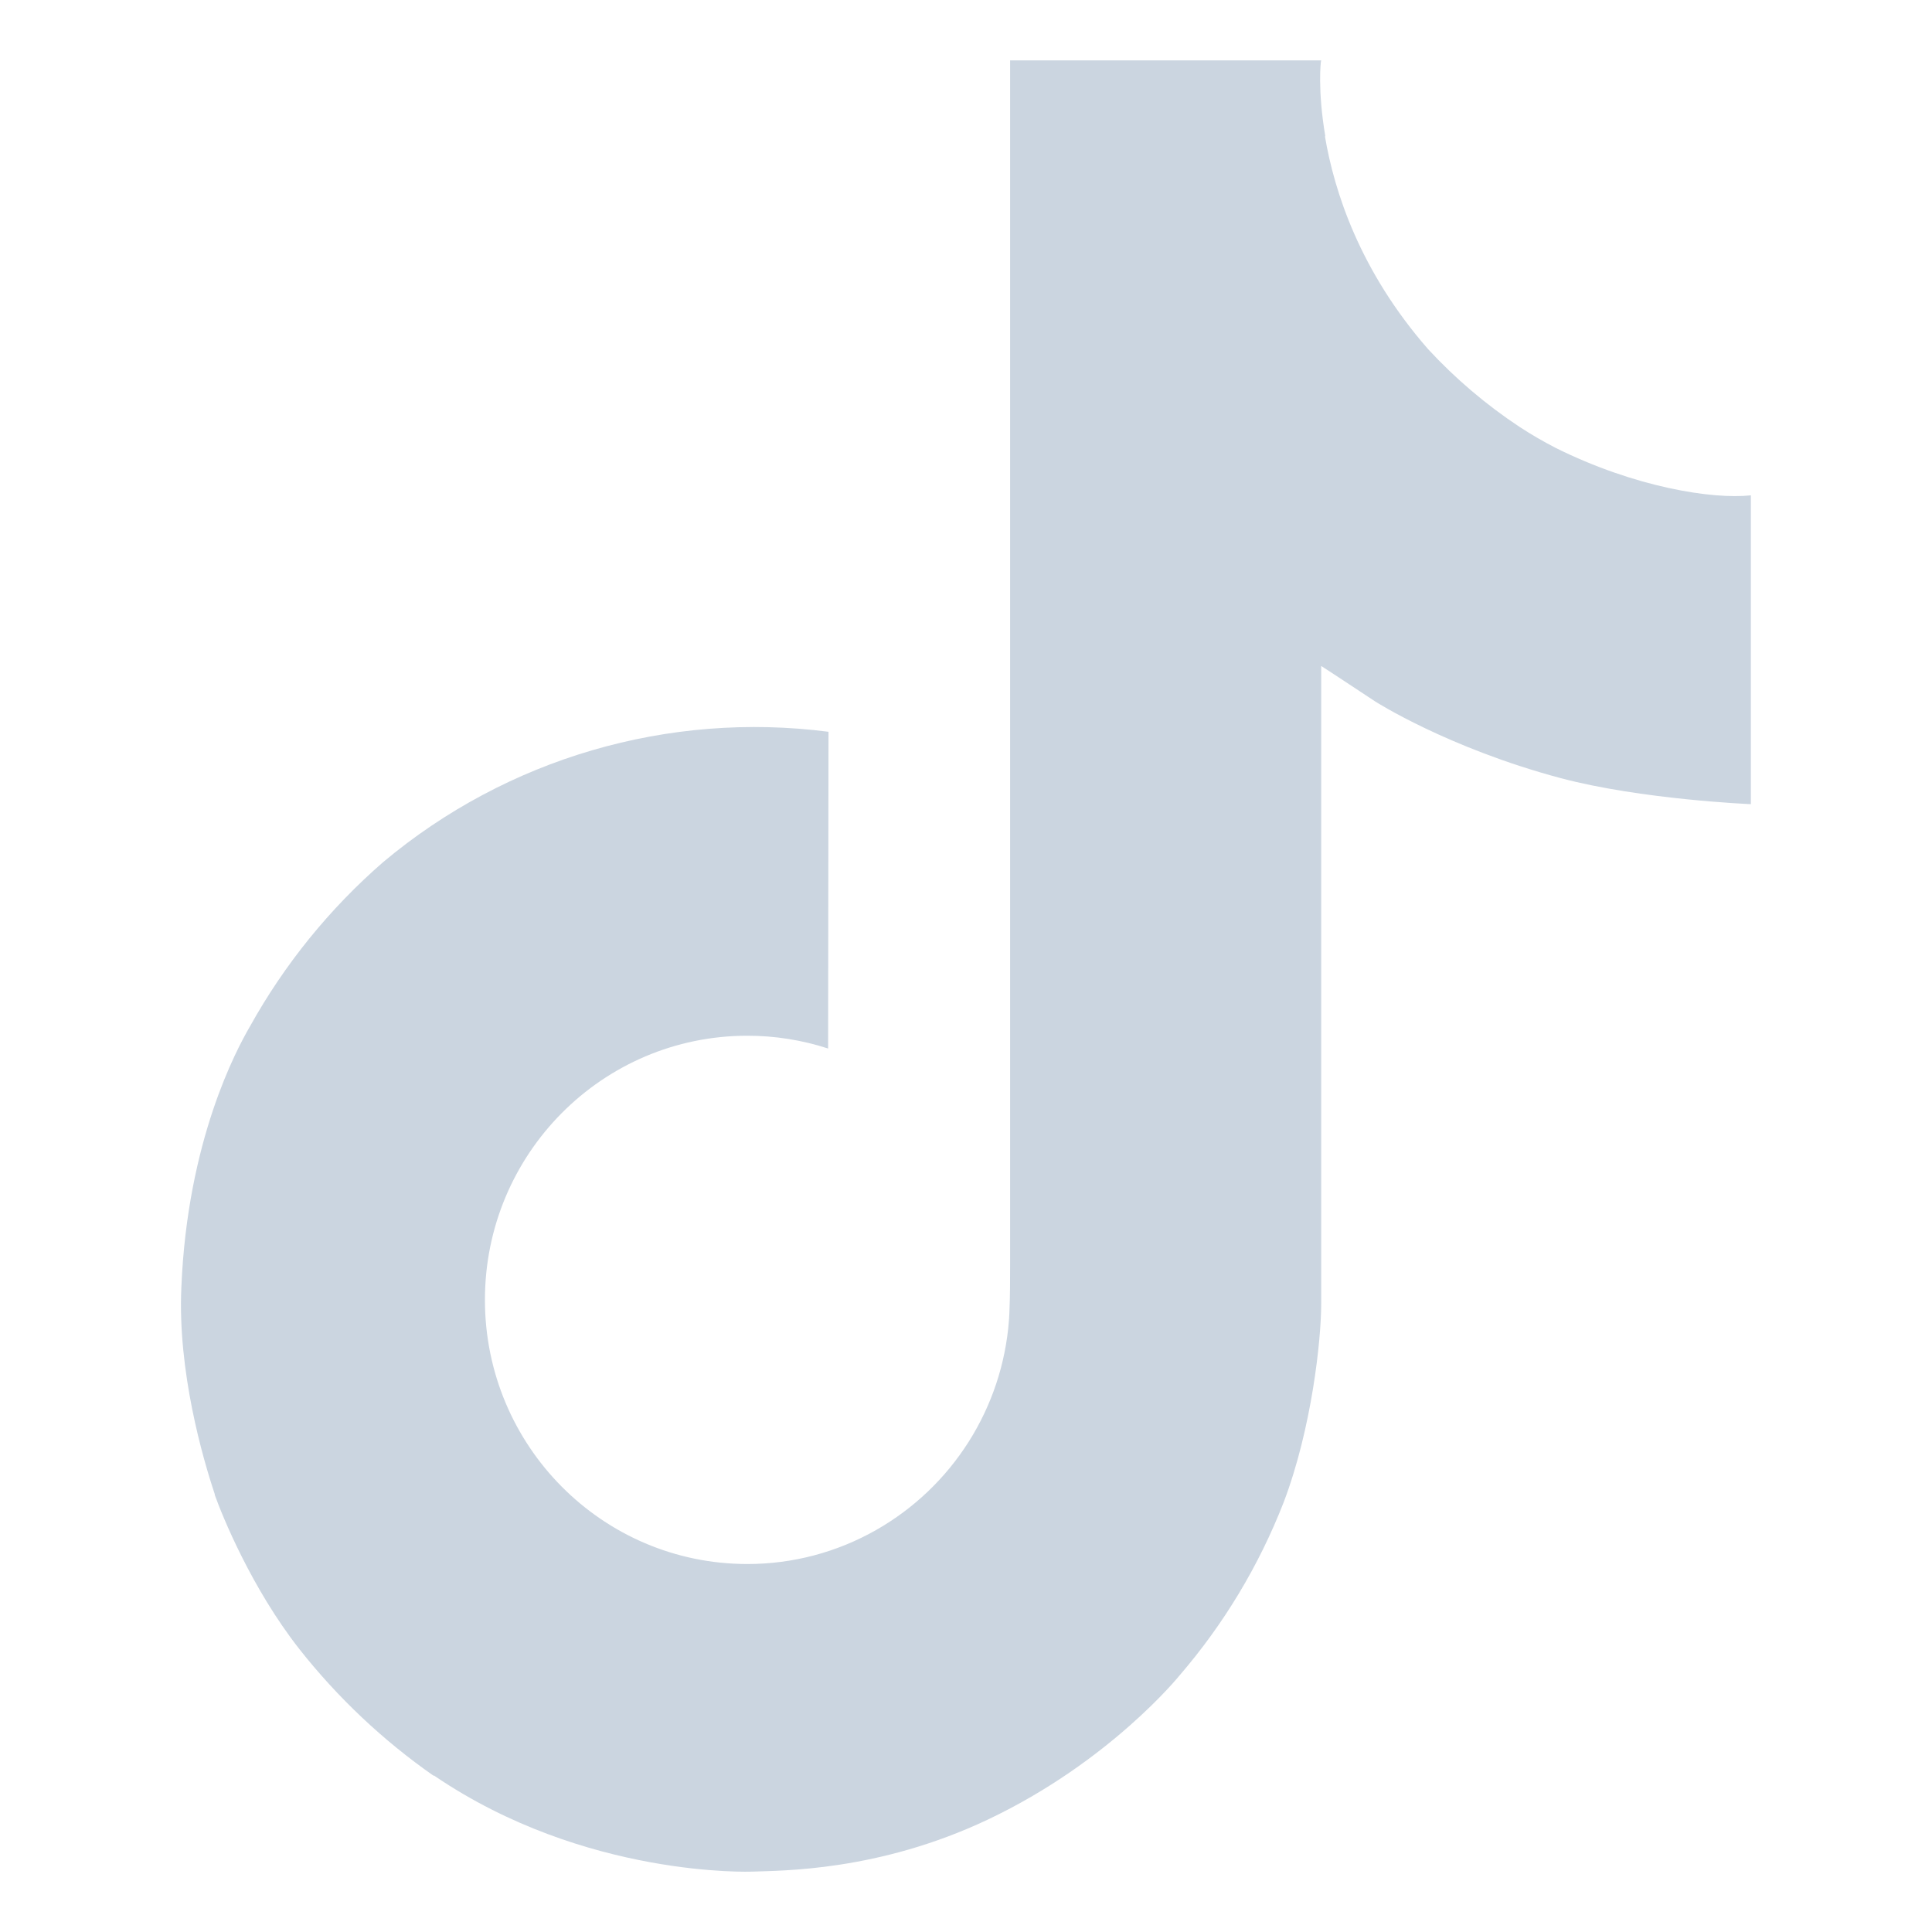
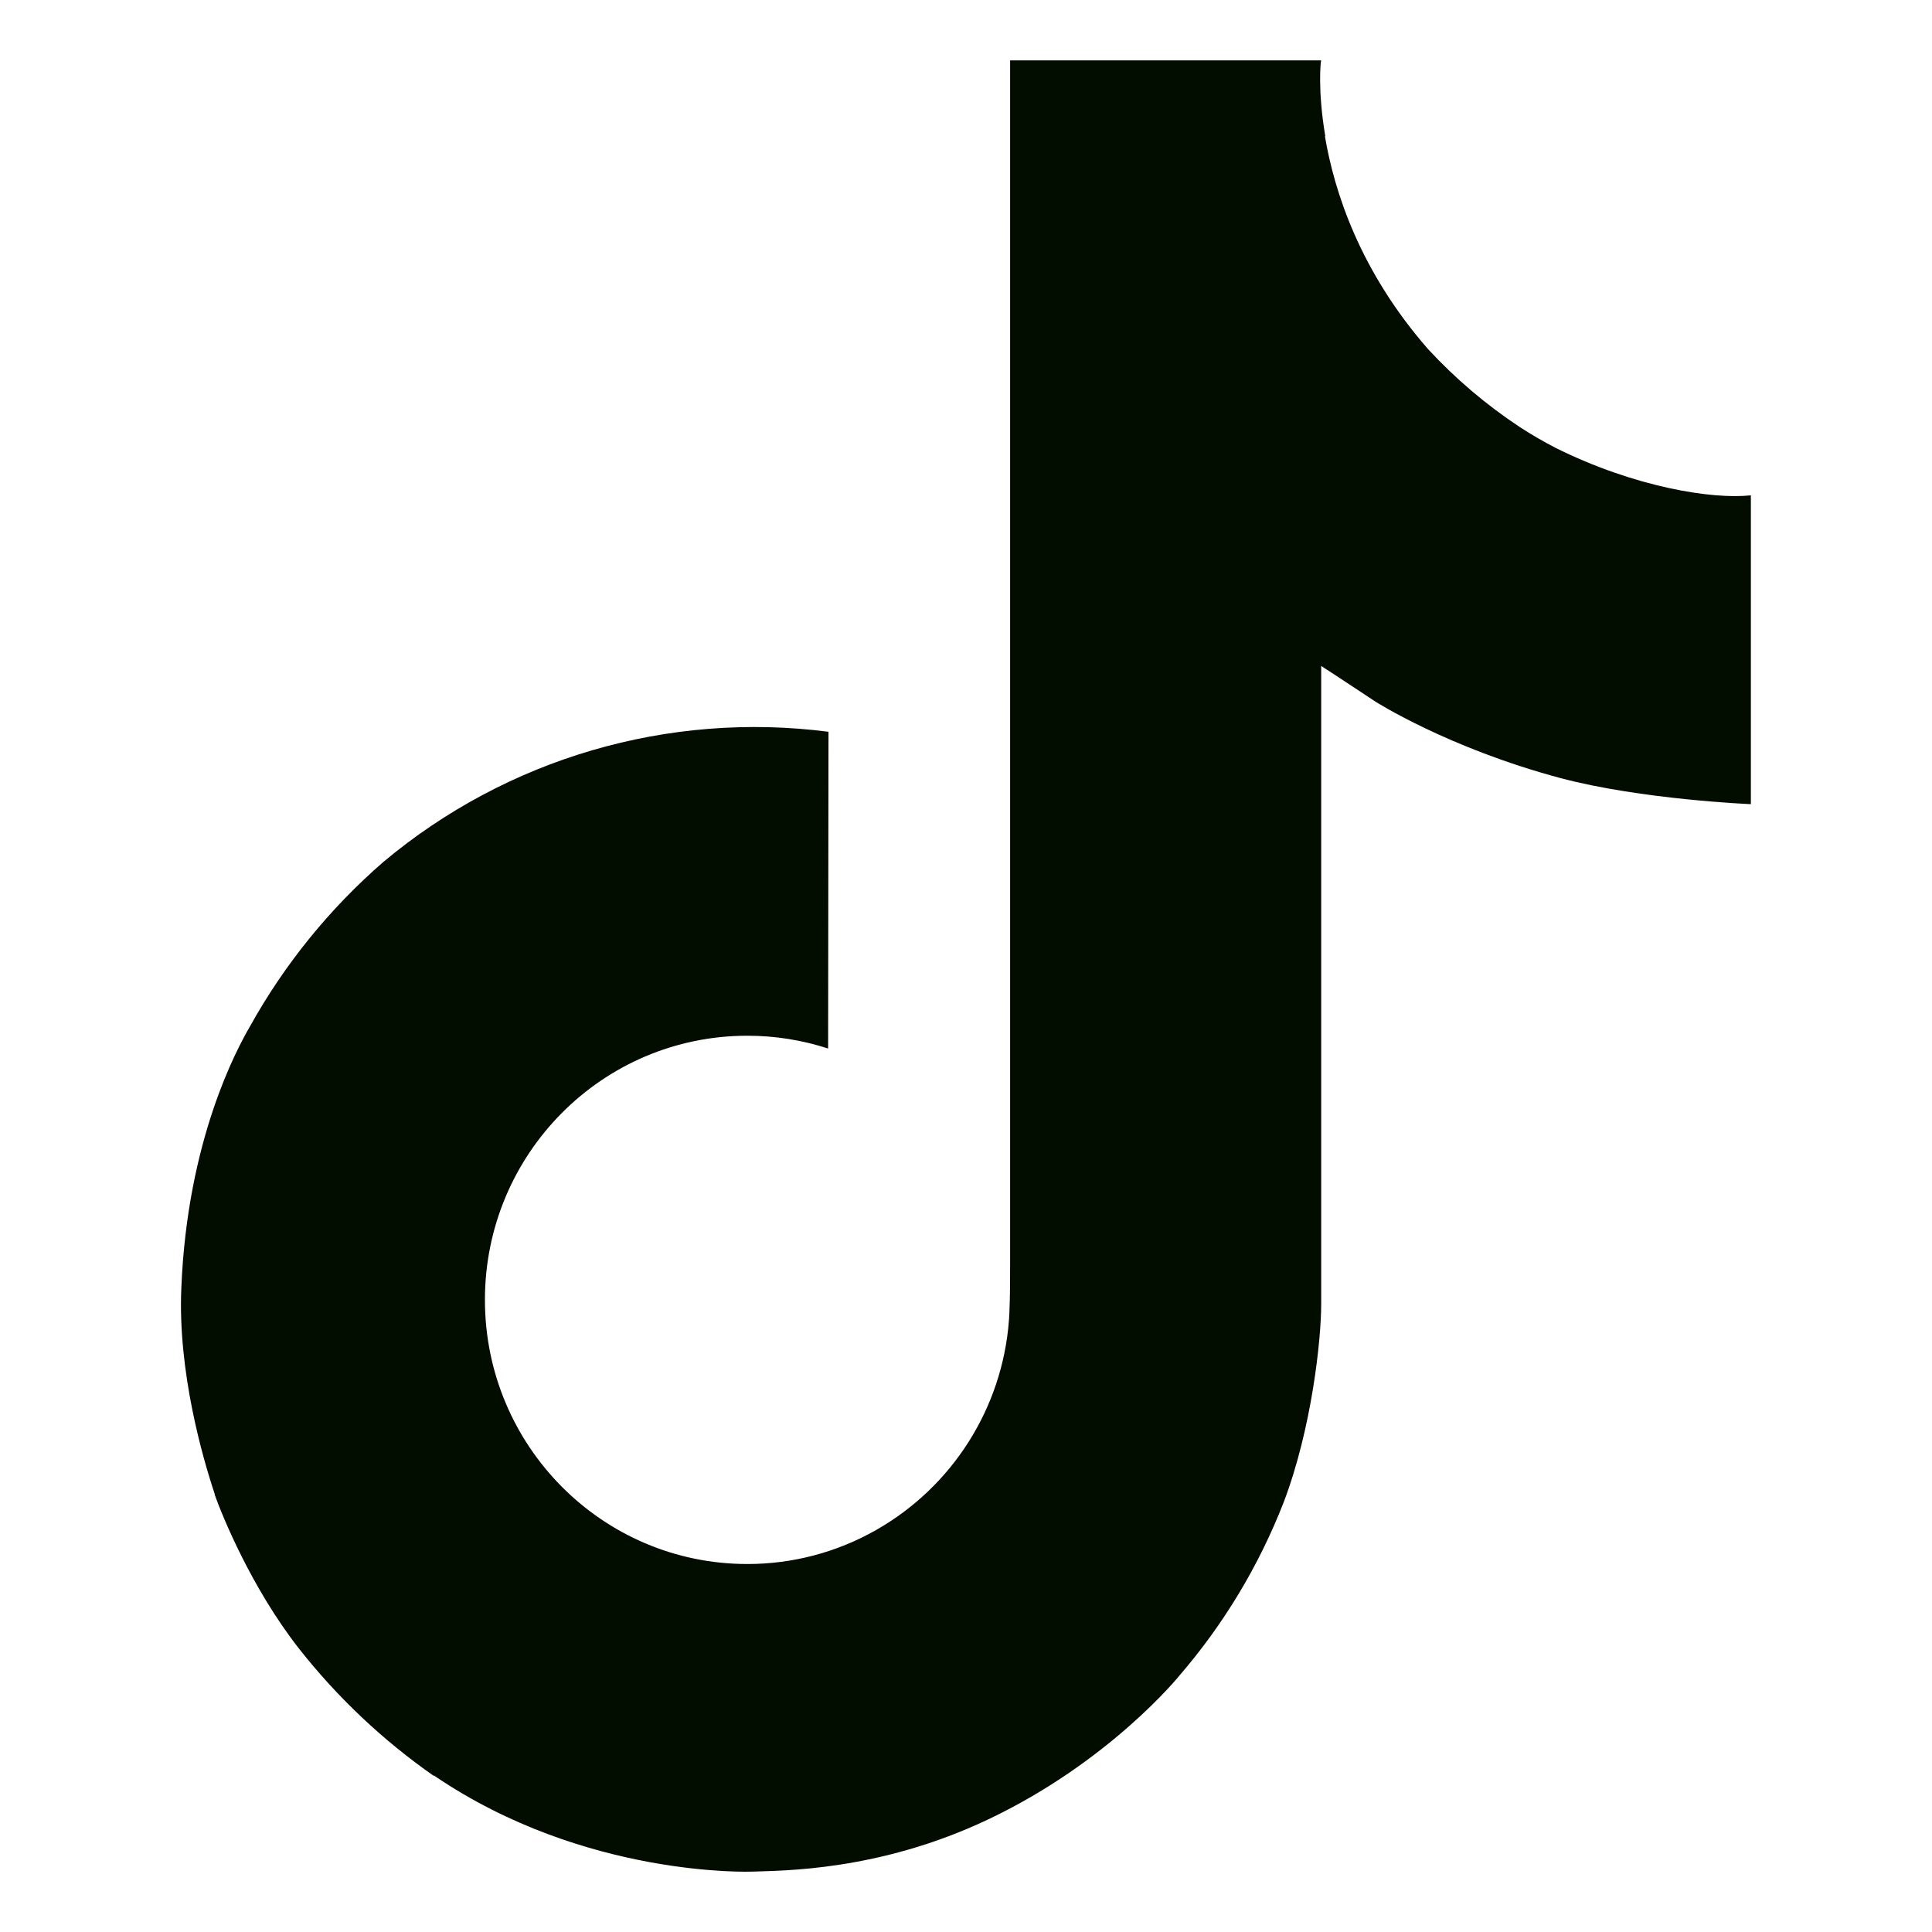
- <svg xmlns="http://www.w3.org/2000/svg" fill="#cbd5e0" width="800px" height="800px" viewBox="0 0 512 512" id="icons">
+ <svg xmlns="http://www.w3.org/2000/svg" fill="#020d00" width="800px" height="800px" viewBox="0 0 512 512" id="icons">
  <path d="M412.19,118.66a109.27,109.27,0,0,1-9.45-5.5,132.87,132.87,0,0,1-24.27-20.62c-18.1-20.71-24.86-41.72-27.35-56.43h.1C349.14,23.9,350,16,350.13,16H267.69V334.78c0,4.28,0,8.51-.18,12.69,0,.52-.05,1-.08,1.56,0,.23,0,.47-.05.71,0,.06,0,.12,0,.18a70,70,0,0,1-35.22,55.56,68.8,68.8,0,0,1-34.11,9c-38.41,0-69.54-31.32-69.54-70s31.13-70,69.54-70a68.9,68.9,0,0,1,21.41,3.39l.1-83.94a153.14,153.14,0,0,0-118,34.52,161.79,161.79,0,0,0-35.3,43.53c-3.48,6-16.61,30.11-18.2,69.24-1,22.21,5.67,45.22,8.85,54.73v.2c2,5.6,9.75,24.71,22.38,40.82A167.53,167.53,0,0,0,115,470.66v-.2l.2.2C155.11,497.78,199.36,496,199.36,496c7.66-.31,33.32,0,62.46-13.81,32.32-15.31,50.72-38.12,50.72-38.12a158.46,158.46,0,0,0,27.64-45.93c7.46-19.61,9.95-43.13,9.95-52.53V176.49c1,.6,14.32,9.41,14.32,9.41s19.19,12.3,49.13,20.31c21.48,5.7,50.42,6.9,50.42,6.9V131.27C453.86,132.37,433.27,129.17,412.19,118.66Z" />
</svg>
